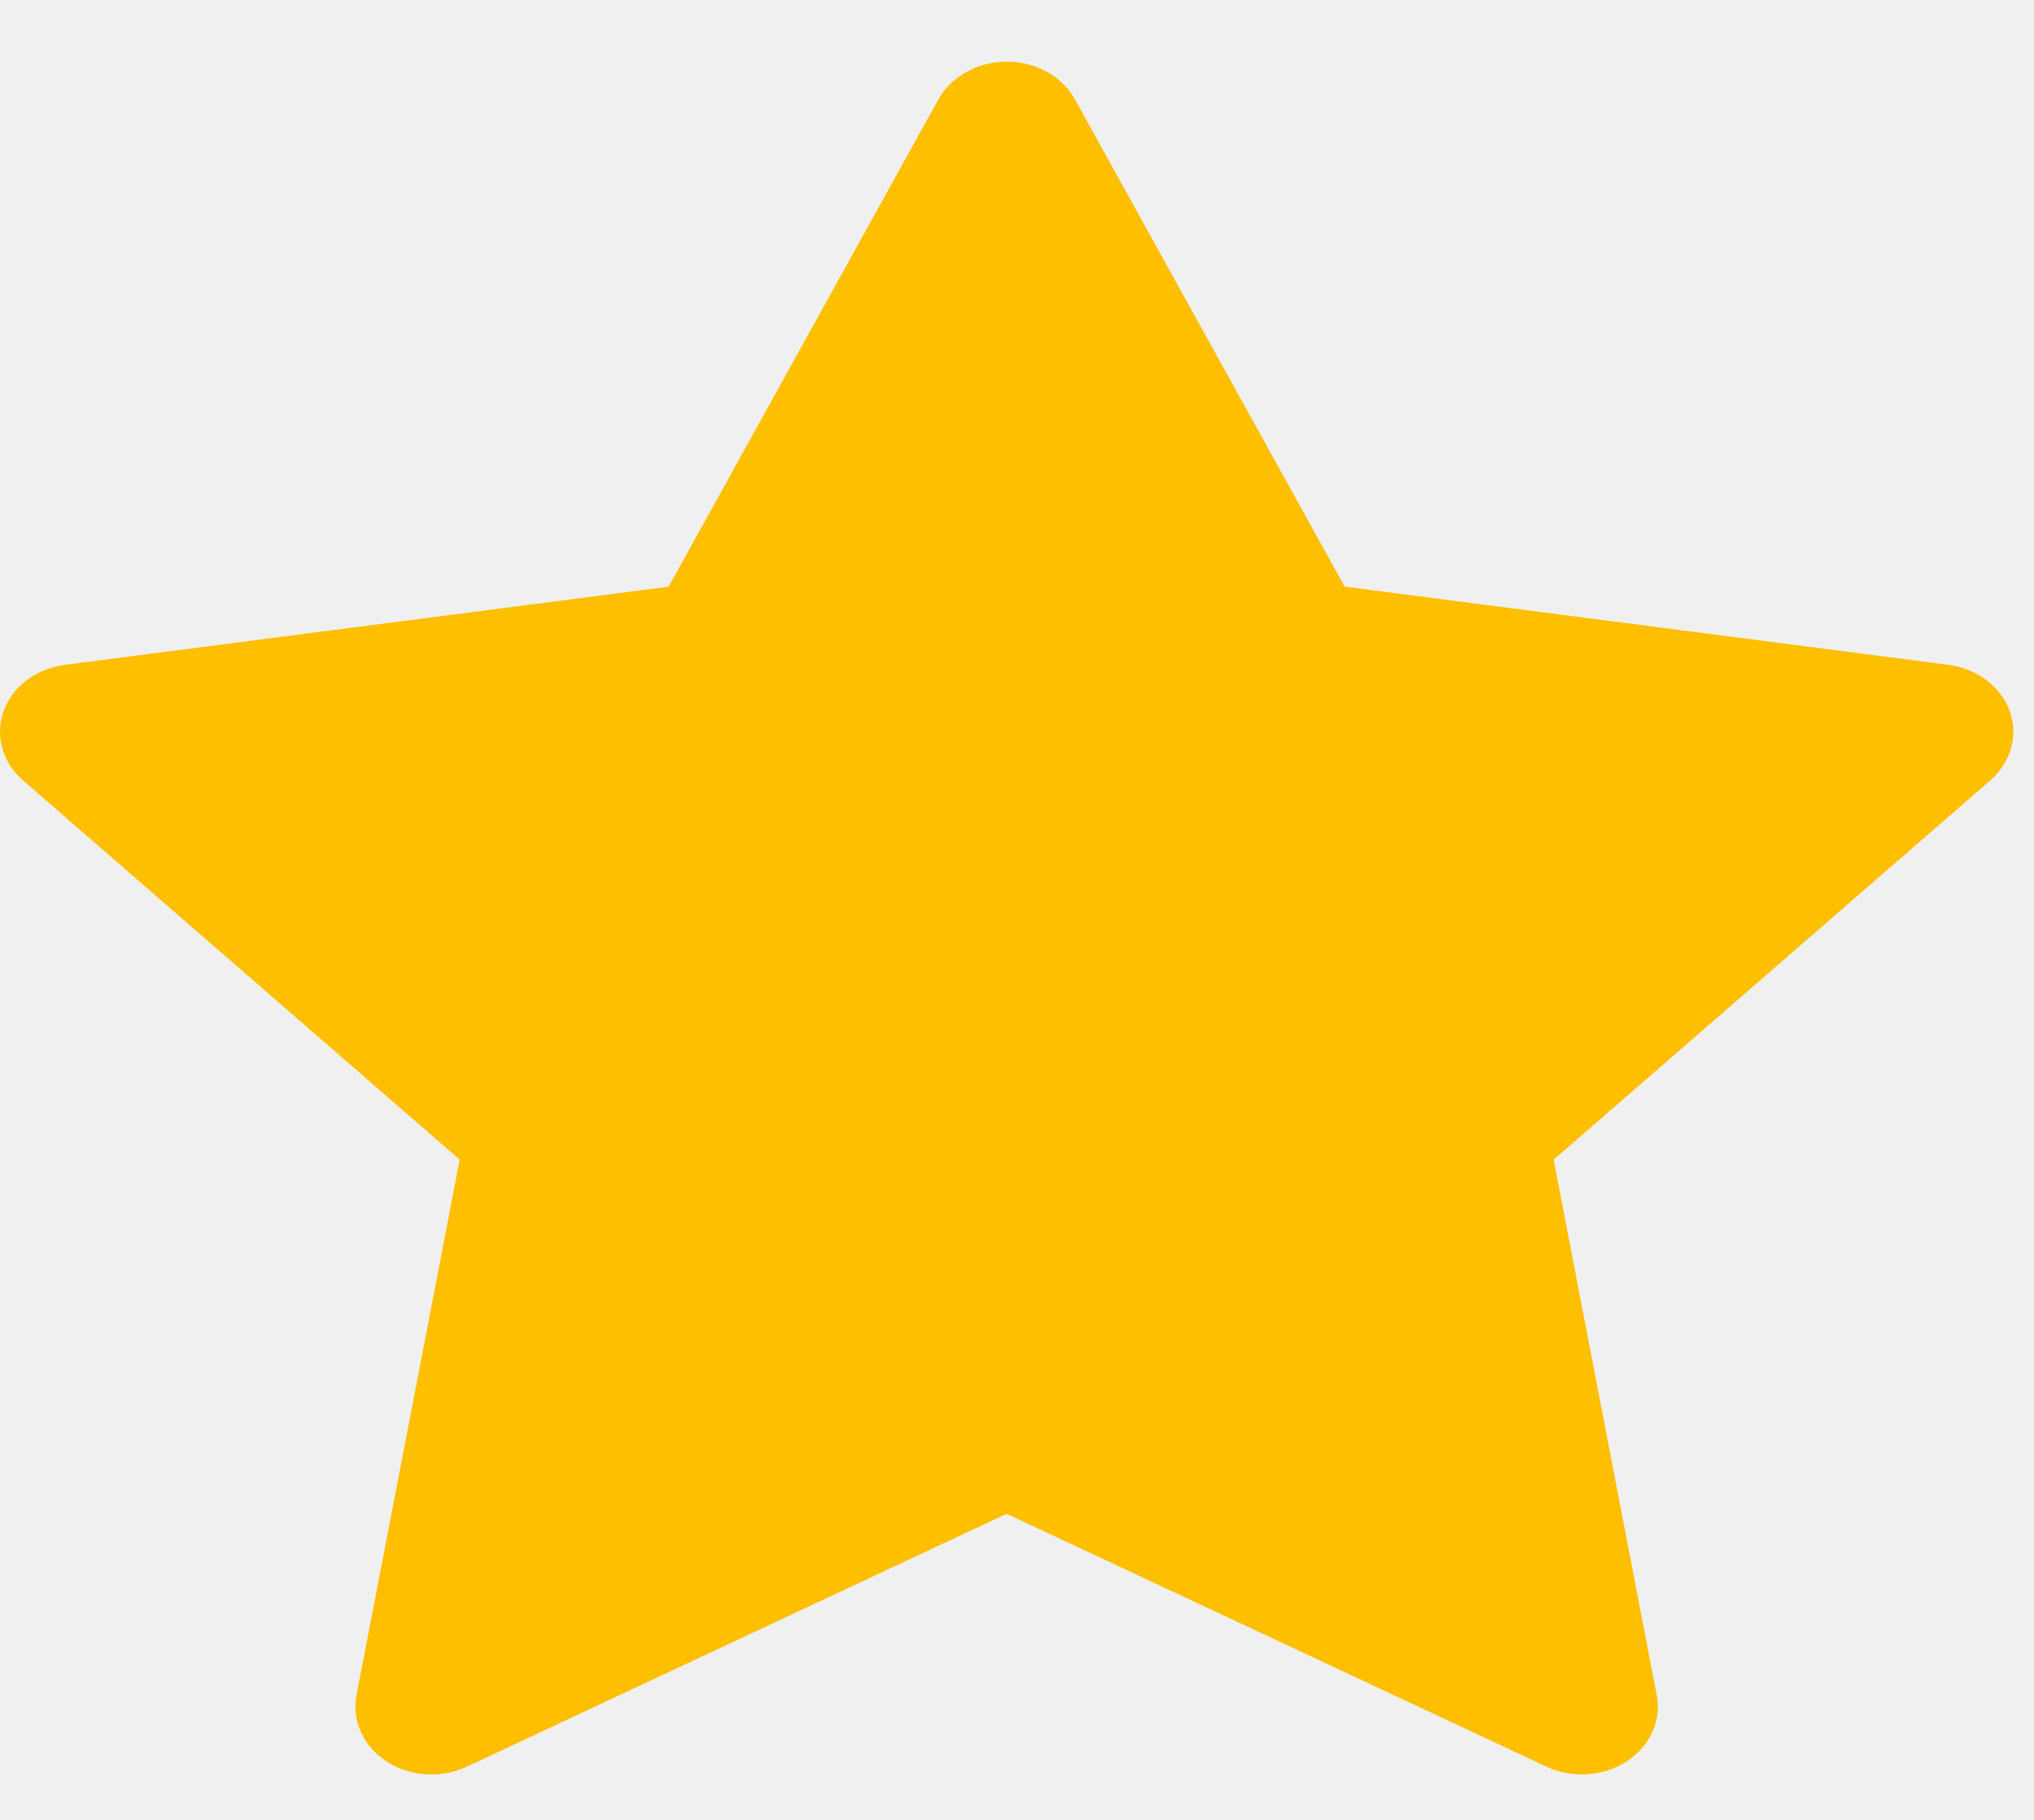
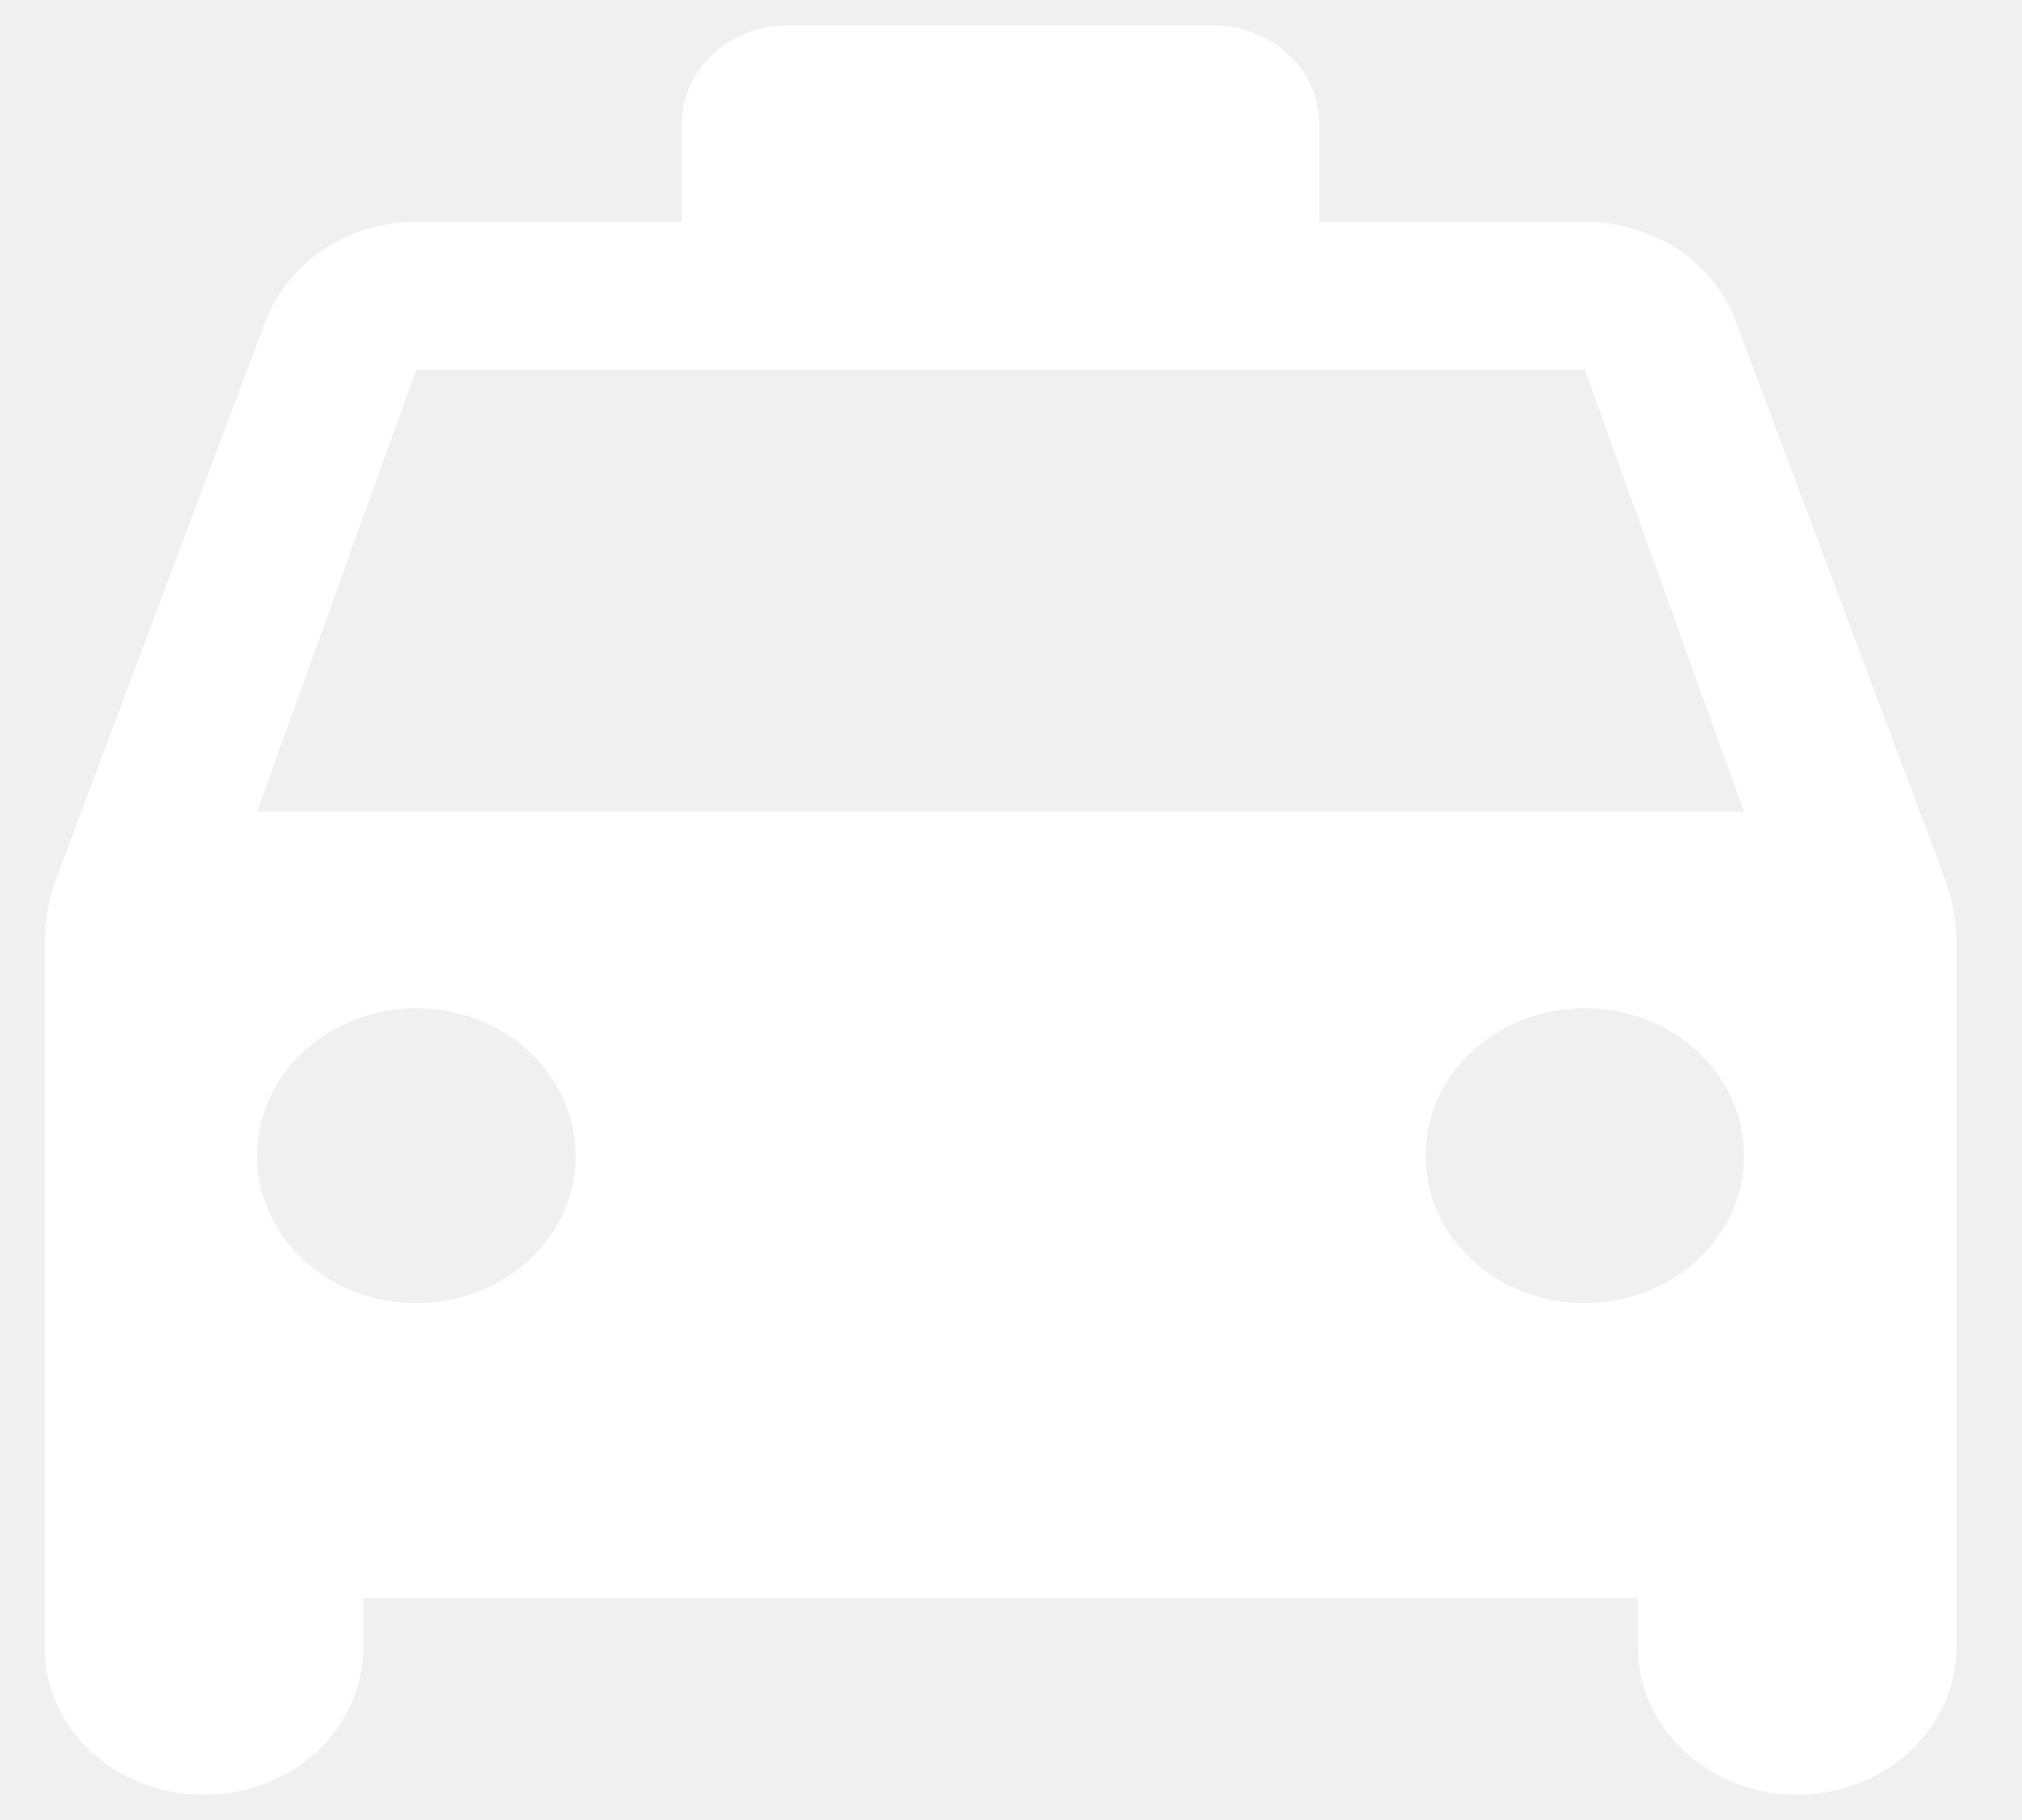
- <svg xmlns="http://www.w3.org/2000/svg" width="19" height="17" viewBox="0 0 19 17" fill="none">
-   <path d="M18.199 6.21L12.561 5.48L10.041 0.928C9.972 0.803 9.859 0.702 9.719 0.641C9.368 0.487 8.942 0.615 8.766 0.928L6.246 5.48L0.608 6.21C0.453 6.23 0.31 6.295 0.202 6.394C0.07 6.514 -0.002 6.676 6.24985e-05 6.844C0.003 7.012 0.08 7.173 0.215 7.29L4.294 10.833L3.33 15.836C3.308 15.952 3.322 16.072 3.372 16.181C3.422 16.291 3.505 16.386 3.612 16.455C3.72 16.525 3.847 16.566 3.979 16.574C4.111 16.583 4.243 16.558 4.361 16.503L9.403 14.141L14.446 16.503C14.584 16.568 14.744 16.59 14.897 16.566C15.283 16.507 15.543 16.18 15.476 15.836L14.513 10.833L18.592 7.29C18.703 7.193 18.776 7.066 18.798 6.928C18.858 6.582 18.587 6.261 18.199 6.21V6.21Z" fill="#FDBF00" />
+ <svg xmlns="http://www.w3.org/2000/svg" width="30" height="27" viewBox="0 0 30 27" fill="none">
+   <path d="M25.75 4.765C25.435 3.904 24.553 3.292 23.512 3.292H19.573V1.833C19.573 1.031 18.864 0.375 17.997 0.375H11.693C10.826 0.375 10.117 1.031 10.117 1.833V3.292H6.177C5.137 3.292 4.27 3.904 3.94 4.765L0.835 13.033C0.725 13.34 0.662 13.66 0.662 13.996V24.438C0.662 25.648 1.717 26.625 3.026 26.625C4.334 26.625 5.389 25.648 5.389 24.438V23.708H24.3V24.438C24.3 25.633 25.356 26.625 26.664 26.625C27.957 26.625 29.028 25.648 29.028 24.438V13.996C29.028 13.675 28.965 13.34 28.855 13.033L25.75 4.765ZM6.177 19.333C4.869 19.333 3.813 18.356 3.813 17.146C3.813 15.935 4.869 14.958 6.177 14.958C7.485 14.958 8.541 15.935 8.541 17.146C8.541 18.356 7.485 19.333 6.177 19.333ZM23.512 19.333C22.204 19.333 21.149 18.356 21.149 17.146C21.149 15.935 22.204 14.958 23.512 14.958C24.821 14.958 25.876 15.935 25.876 17.146C25.876 18.356 24.821 19.333 23.512 19.333ZM3.813 12.042L6.177 5.479H23.512L25.876 12.042H3.813Z" fill="white" />
</svg>
